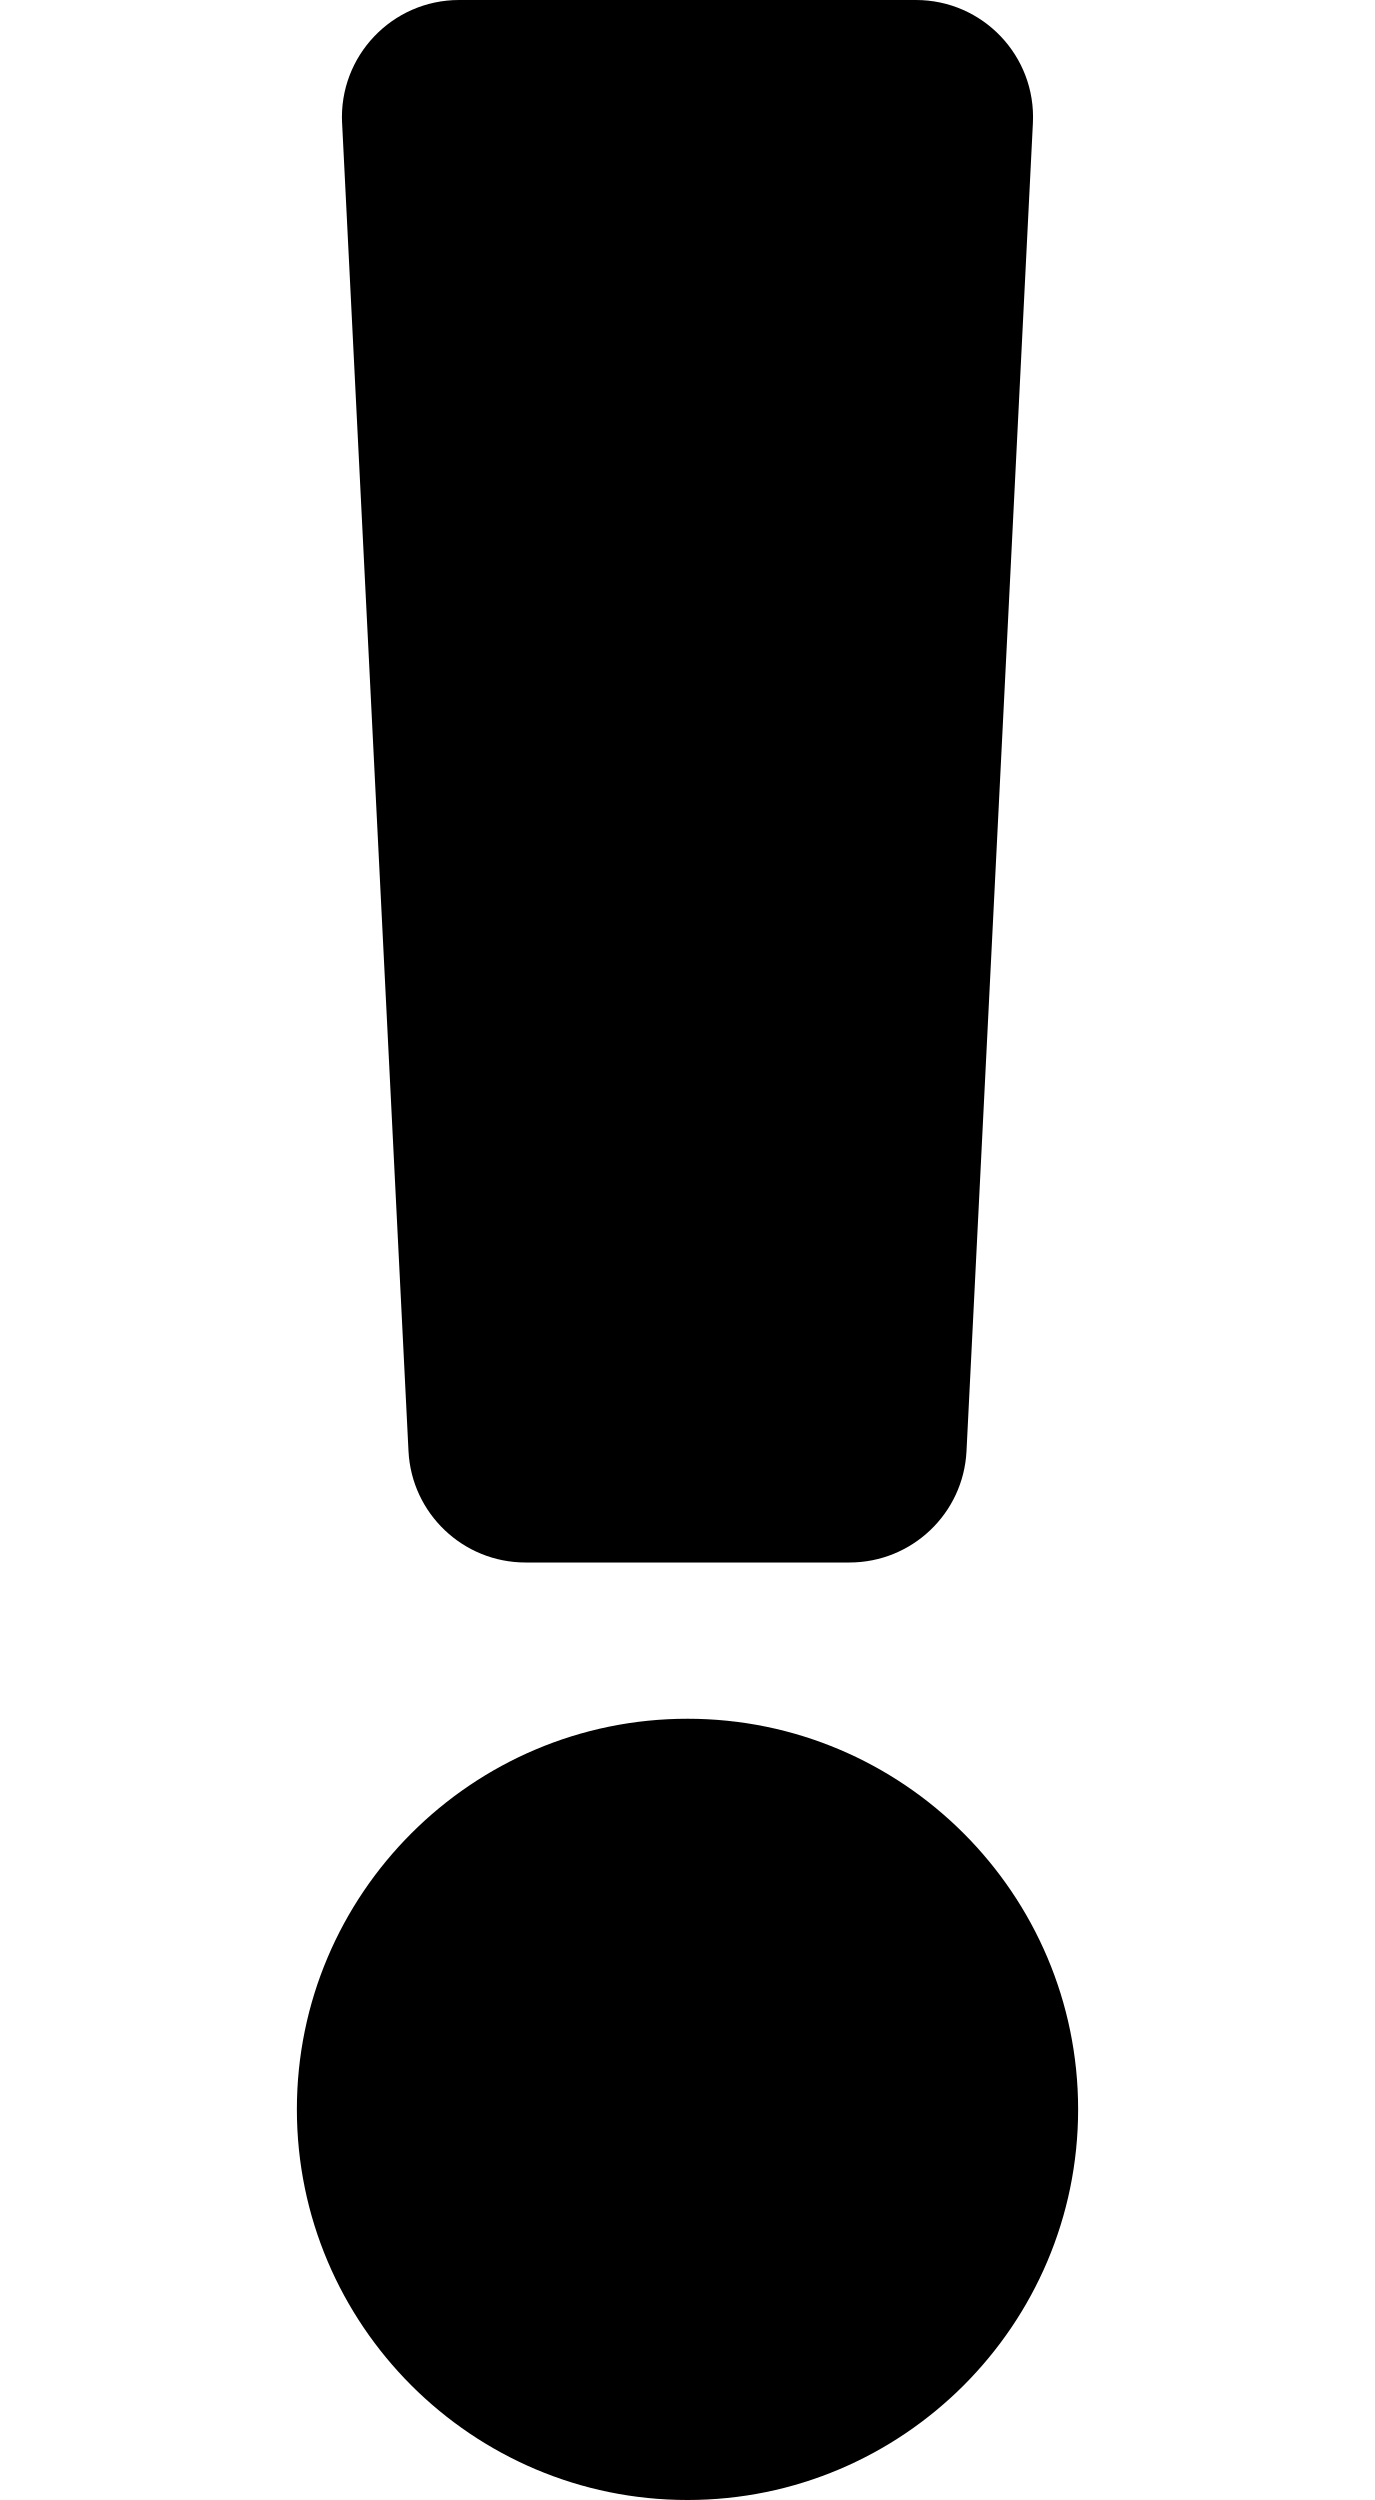
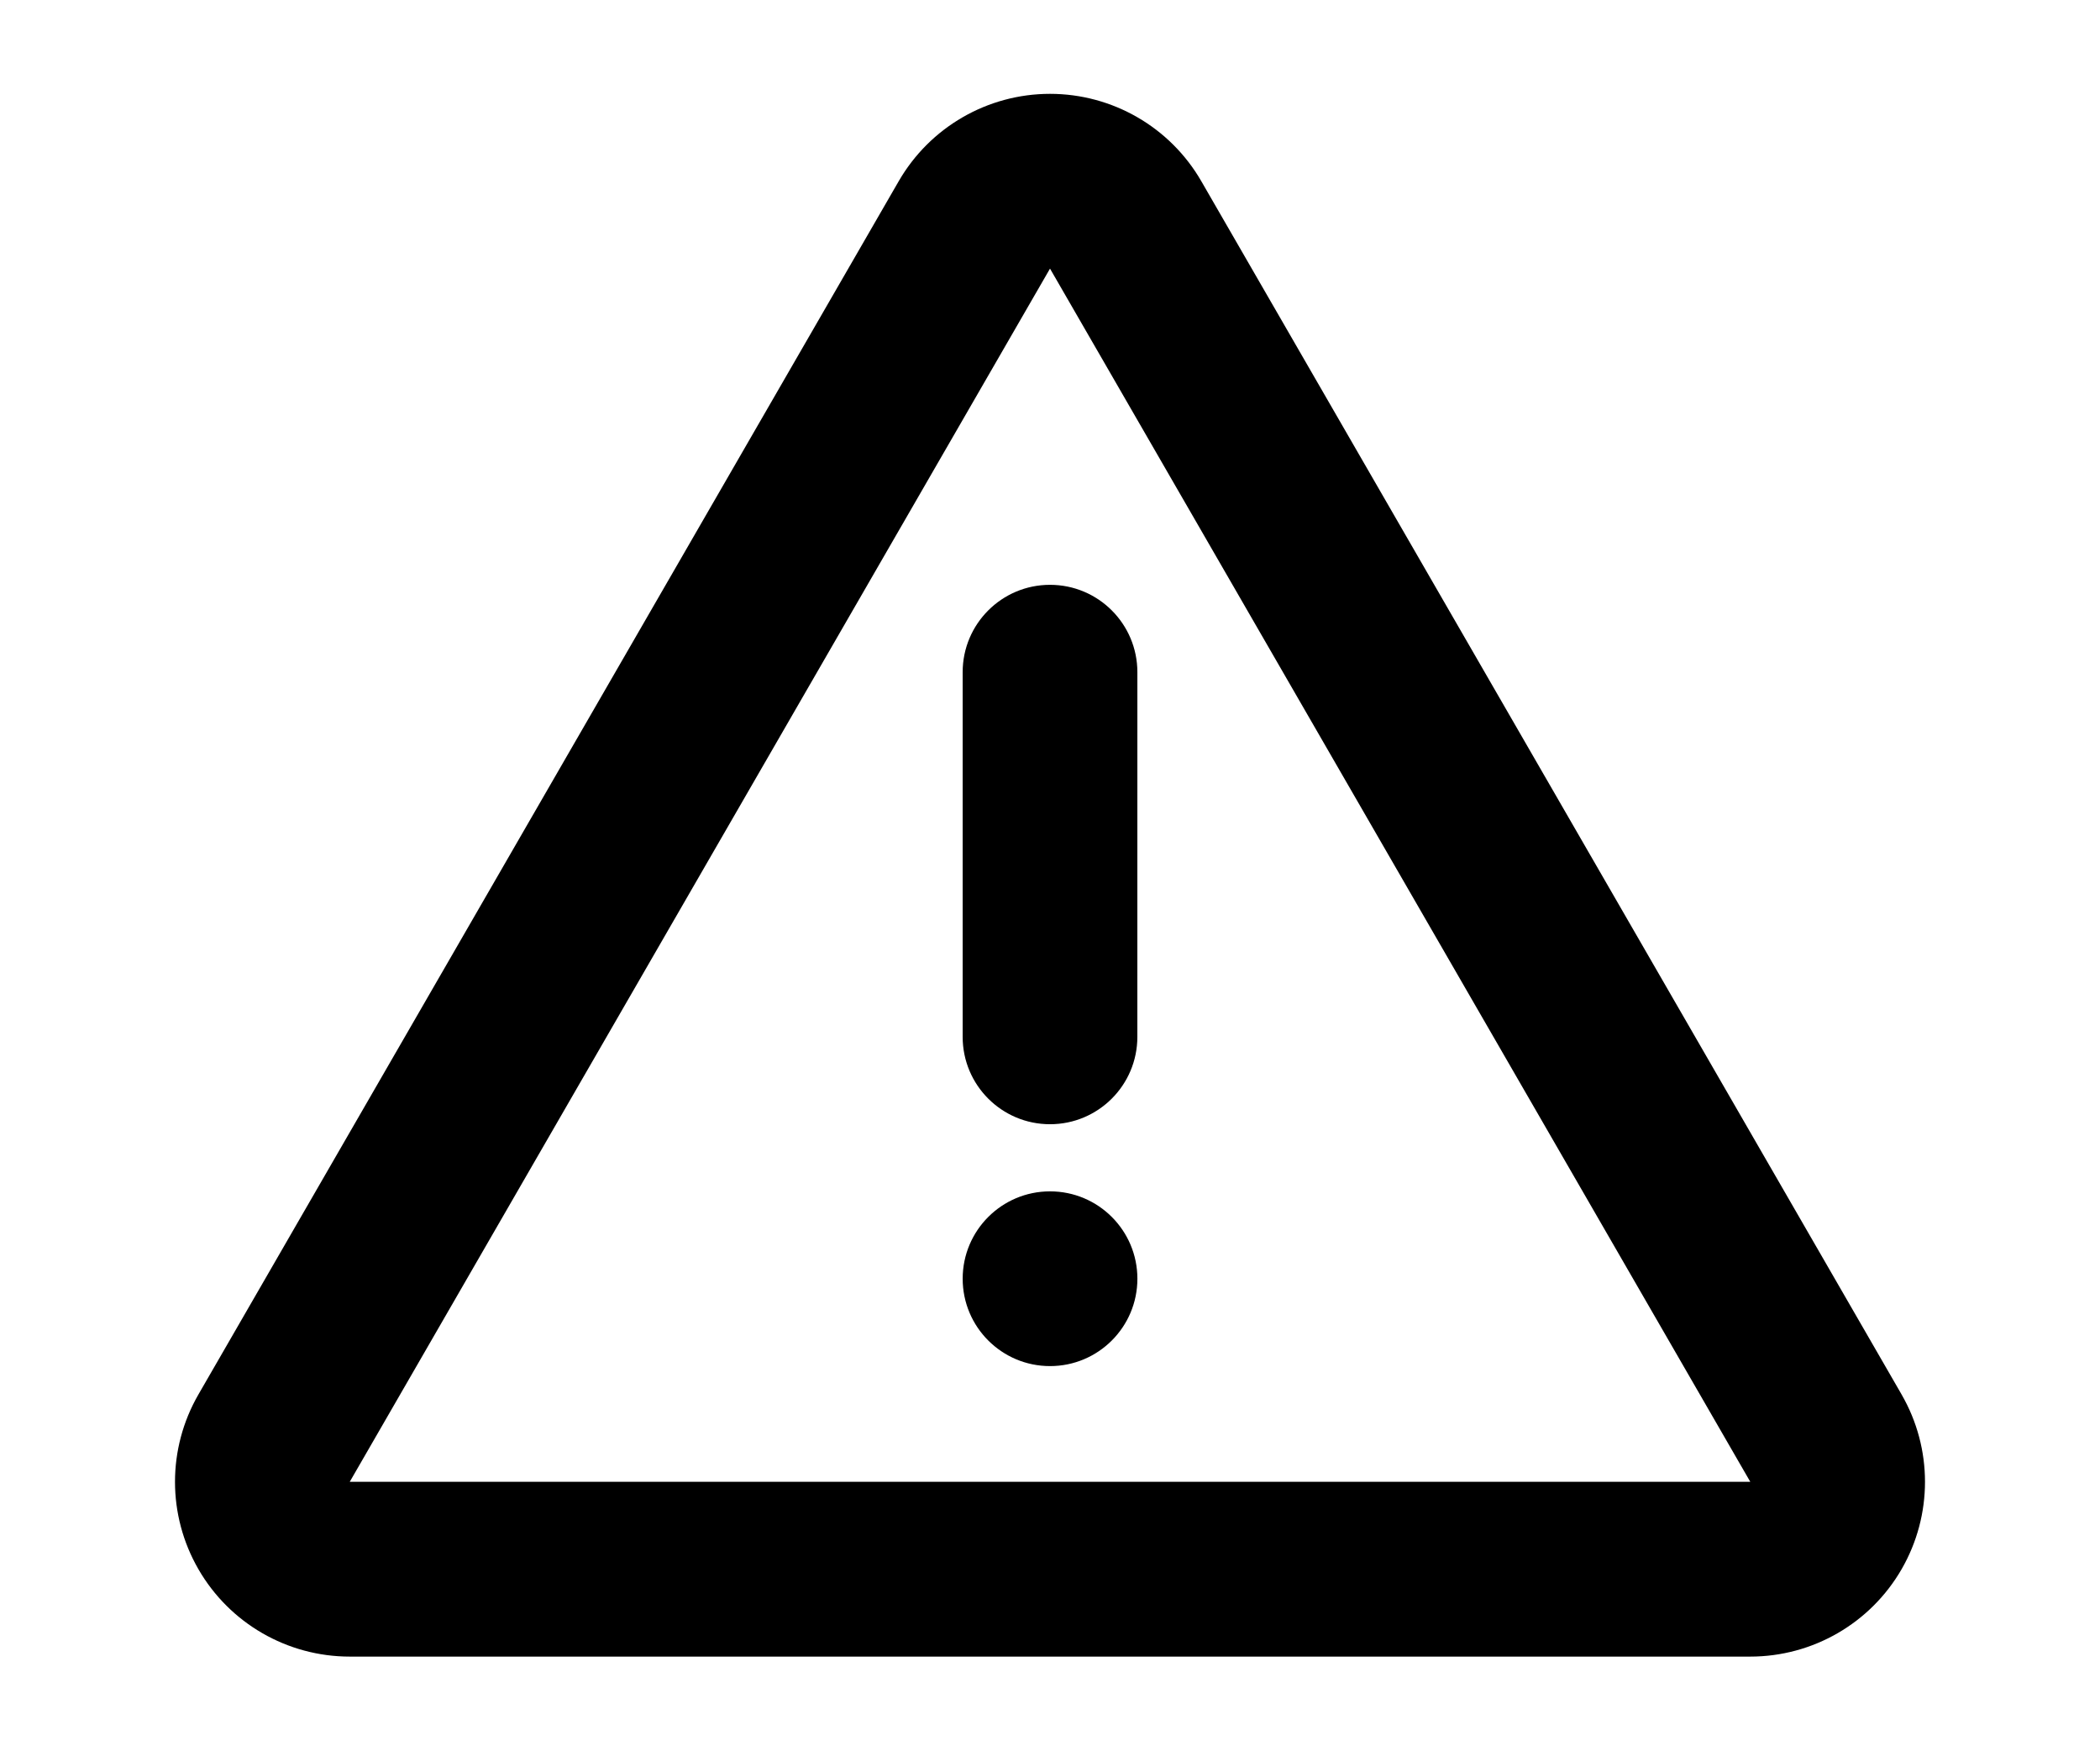
- <svg xmlns="http://www.w3.org/2000/svg" aria-hidden="true" focusable="false" data-prefix="fas" data-icon="exclamation" class="svg-inline--fa fa-exclamation fa-w-6" role="img" viewBox="0 0 55 100" version="1.1" id="svg4" width="55mm" height="100mm">
-   <defs id="defs8" />
-   <path fill="currentColor" d="M 43.125,84.375 C 43.125,92.991 36.116,100 27.5,100 18.884,100 11.875,92.991 11.875,84.375 c 0,-8.616 7.009,-15.625 15.625,-15.625 8.616,0 15.625,7.009 15.625,15.625 z M 13.684,4.922 l 2.656,53.125 C 16.465,60.541 18.524,62.5 21.021,62.5 h 12.957 c 2.498,0 4.557,-1.959 4.682,-4.453 l 2.656,-53.125 C 41.45,2.244 39.316,0 36.635,0 H 18.365 c -2.681,0 -4.815,2.244 -4.682,4.922 z" id="path2" style="stroke-width:0.195" />
+ <svg xmlns="http://www.w3.org/2000/svg" width="120" height="100" version="1.1" viewBox="0 0 120 100" id="svg10">
+   <defs id="defs14" />
+   <g id="g8" transform="matrix(0.2635222,0,0,0.2635209,-39.08416,-49.0848)" style="stroke-width:3.795">
+     <path d="M 560.66,488.57 408.81,225.55 c -6.766,-11.723 -19.273,-18.941 -32.809,-18.941 -13.536,0 -26.039,7.223 -32.809,18.941 l -151.85,263.02 c -6.773,11.727 -6.773,26.16 0,37.887 6.766,11.727 19.273,18.941 32.809,18.941 h 303.7 c 13.531,0 26.043,-7.219 32.809,-18.941 6.769,-11.727 6.769,-26.164 -0.004,-37.887 z M 224.15,507.515 376,244.495 527.85,507.505 h -303.7 z" id="path2" style="stroke-width:3.795" />
+     <path d="m 357.06,331.99 v 79.055 c 0,10.461 8.48,18.941 18.941,18.941 10.46,0 18.941,-8.48 18.941,-18.941 l 0.004,-79.055 c 0,-10.461 -8.48,-18.941 -18.941,-18.941 -10.465,-0.004 -18.945,8.48 -18.945,18.941 z" id="path4" style="stroke-width:3.795" />
+     <path d="m 394.95,463.48 c 0,10.461 -8.48,18.941 -18.945,18.941 -10.461,0 -18.941,-8.48 -18.941,-18.941 0,-10.461 8.48,-18.941 18.941,-18.941 10.465,0 18.945,8.48 18.945,18.941" id="path6" style="stroke-width:3.795" />
+   </g>
</svg>
